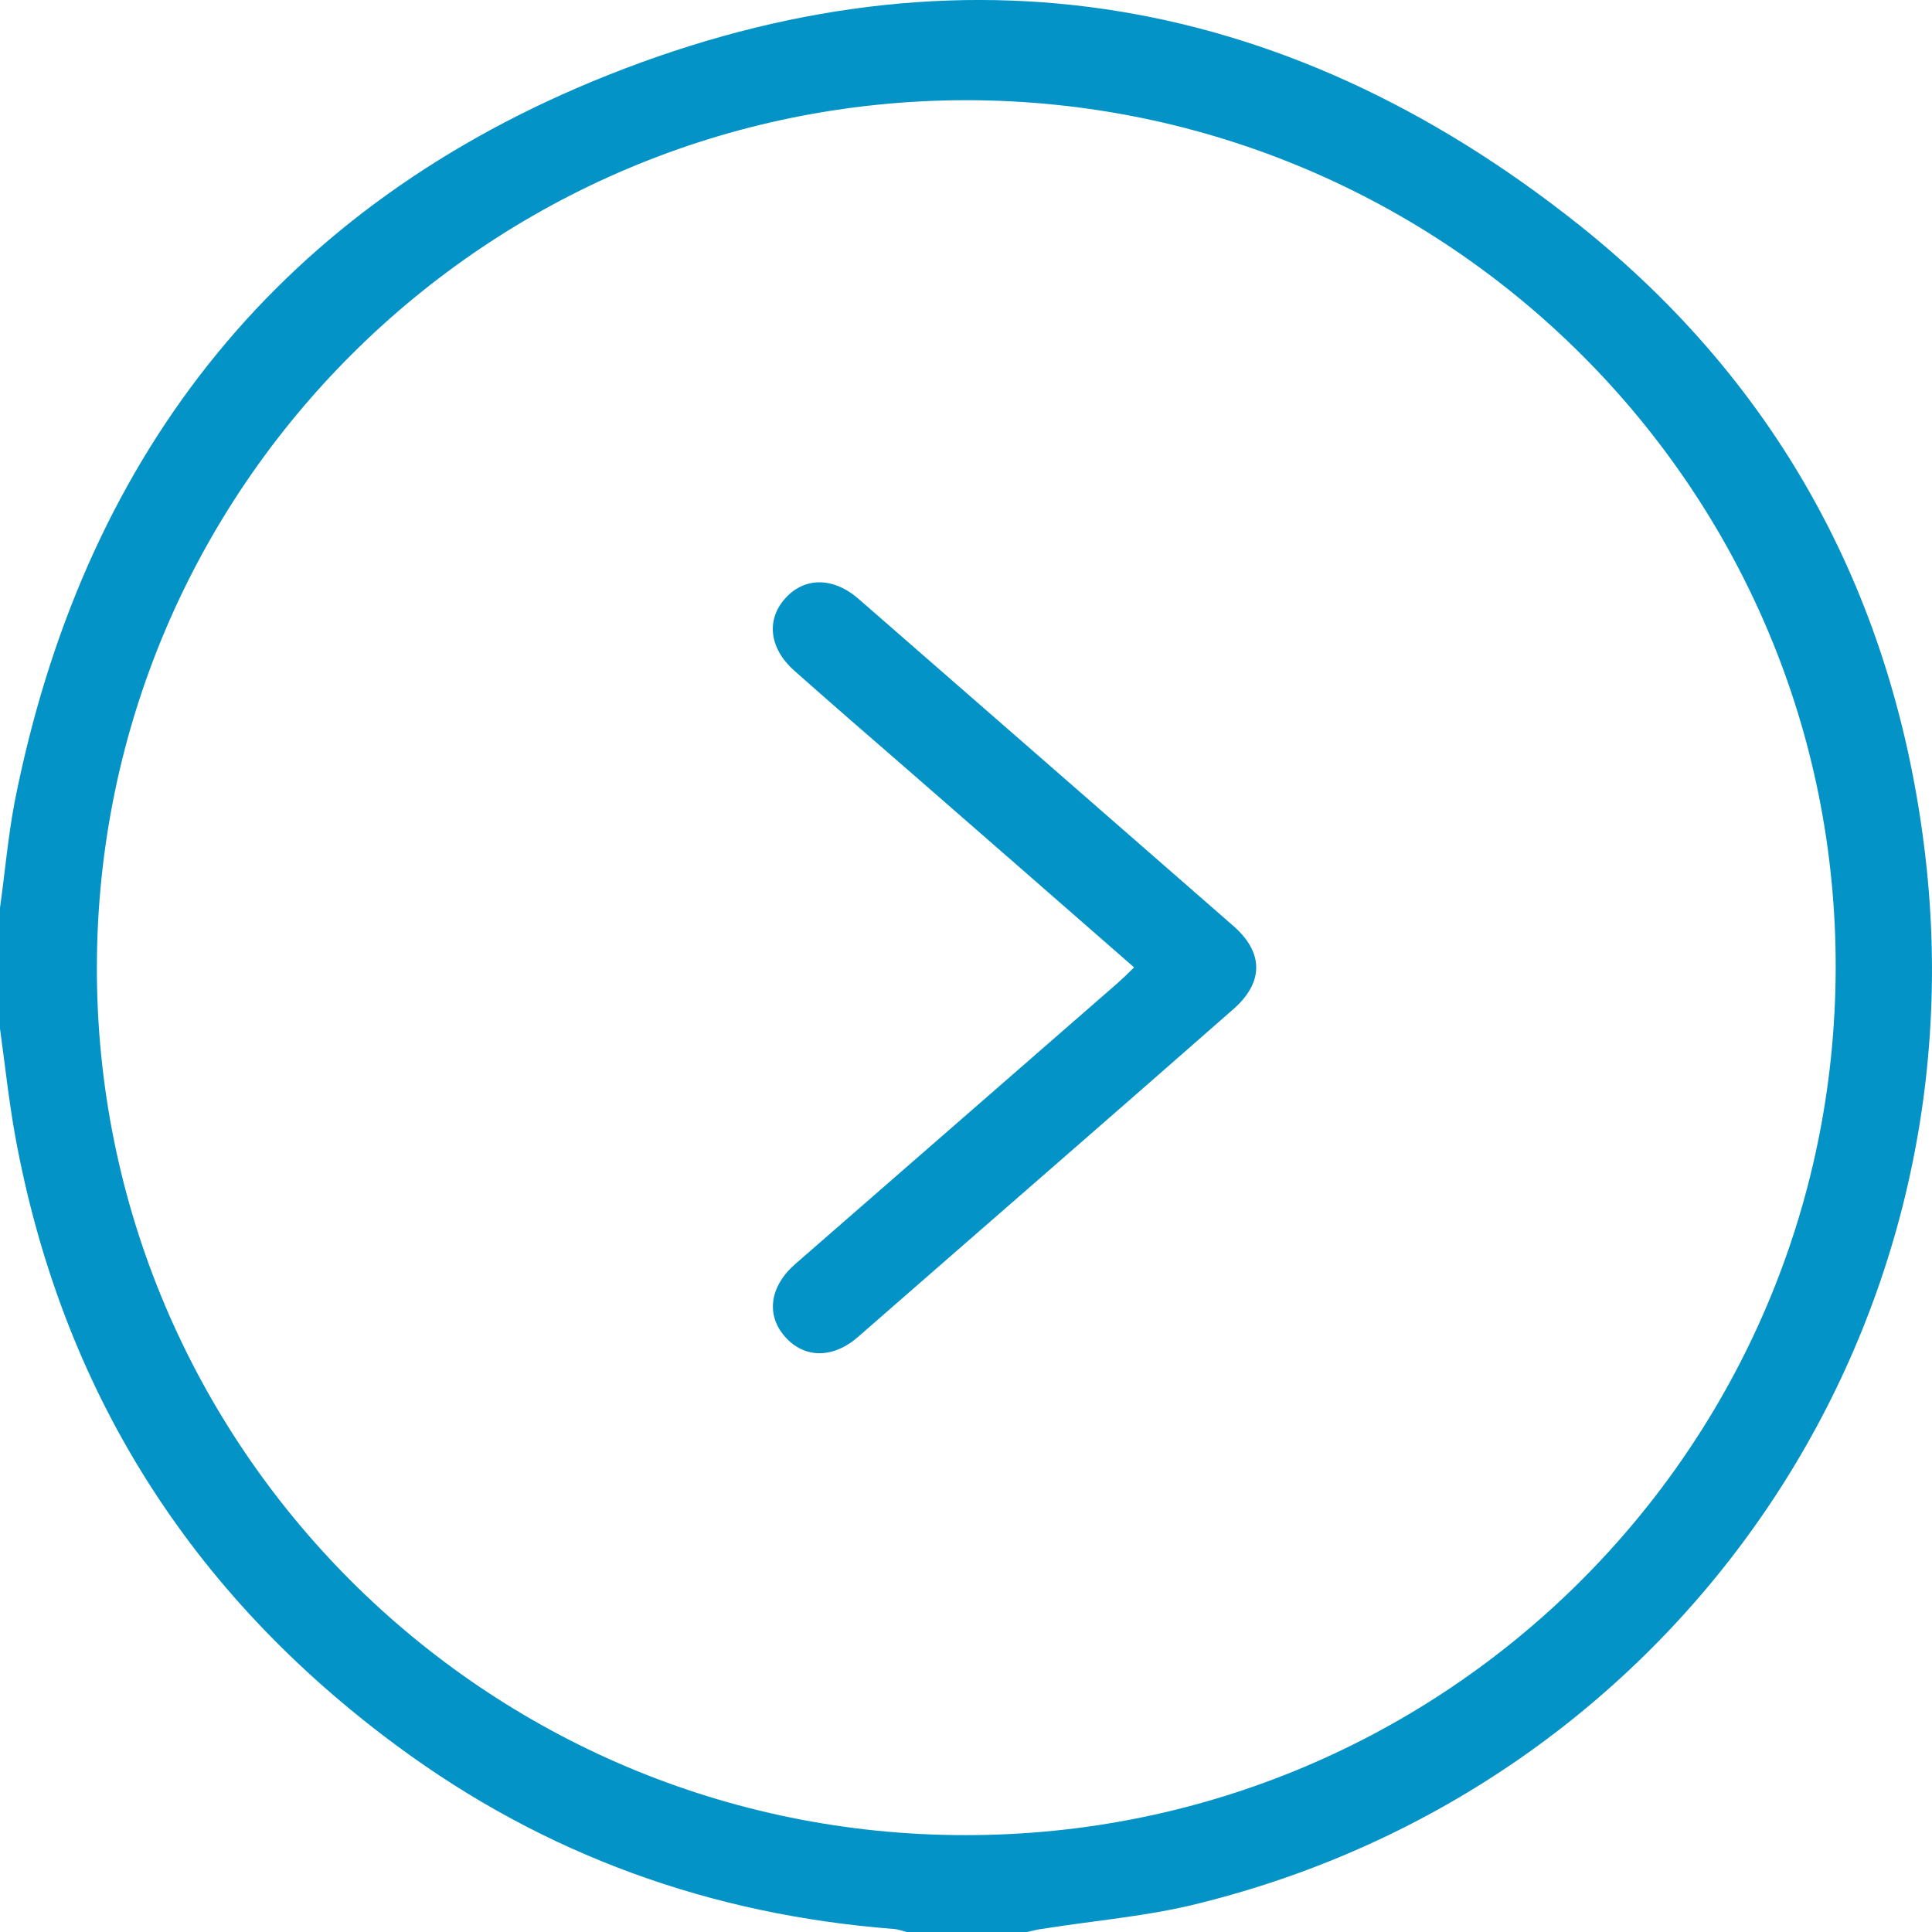
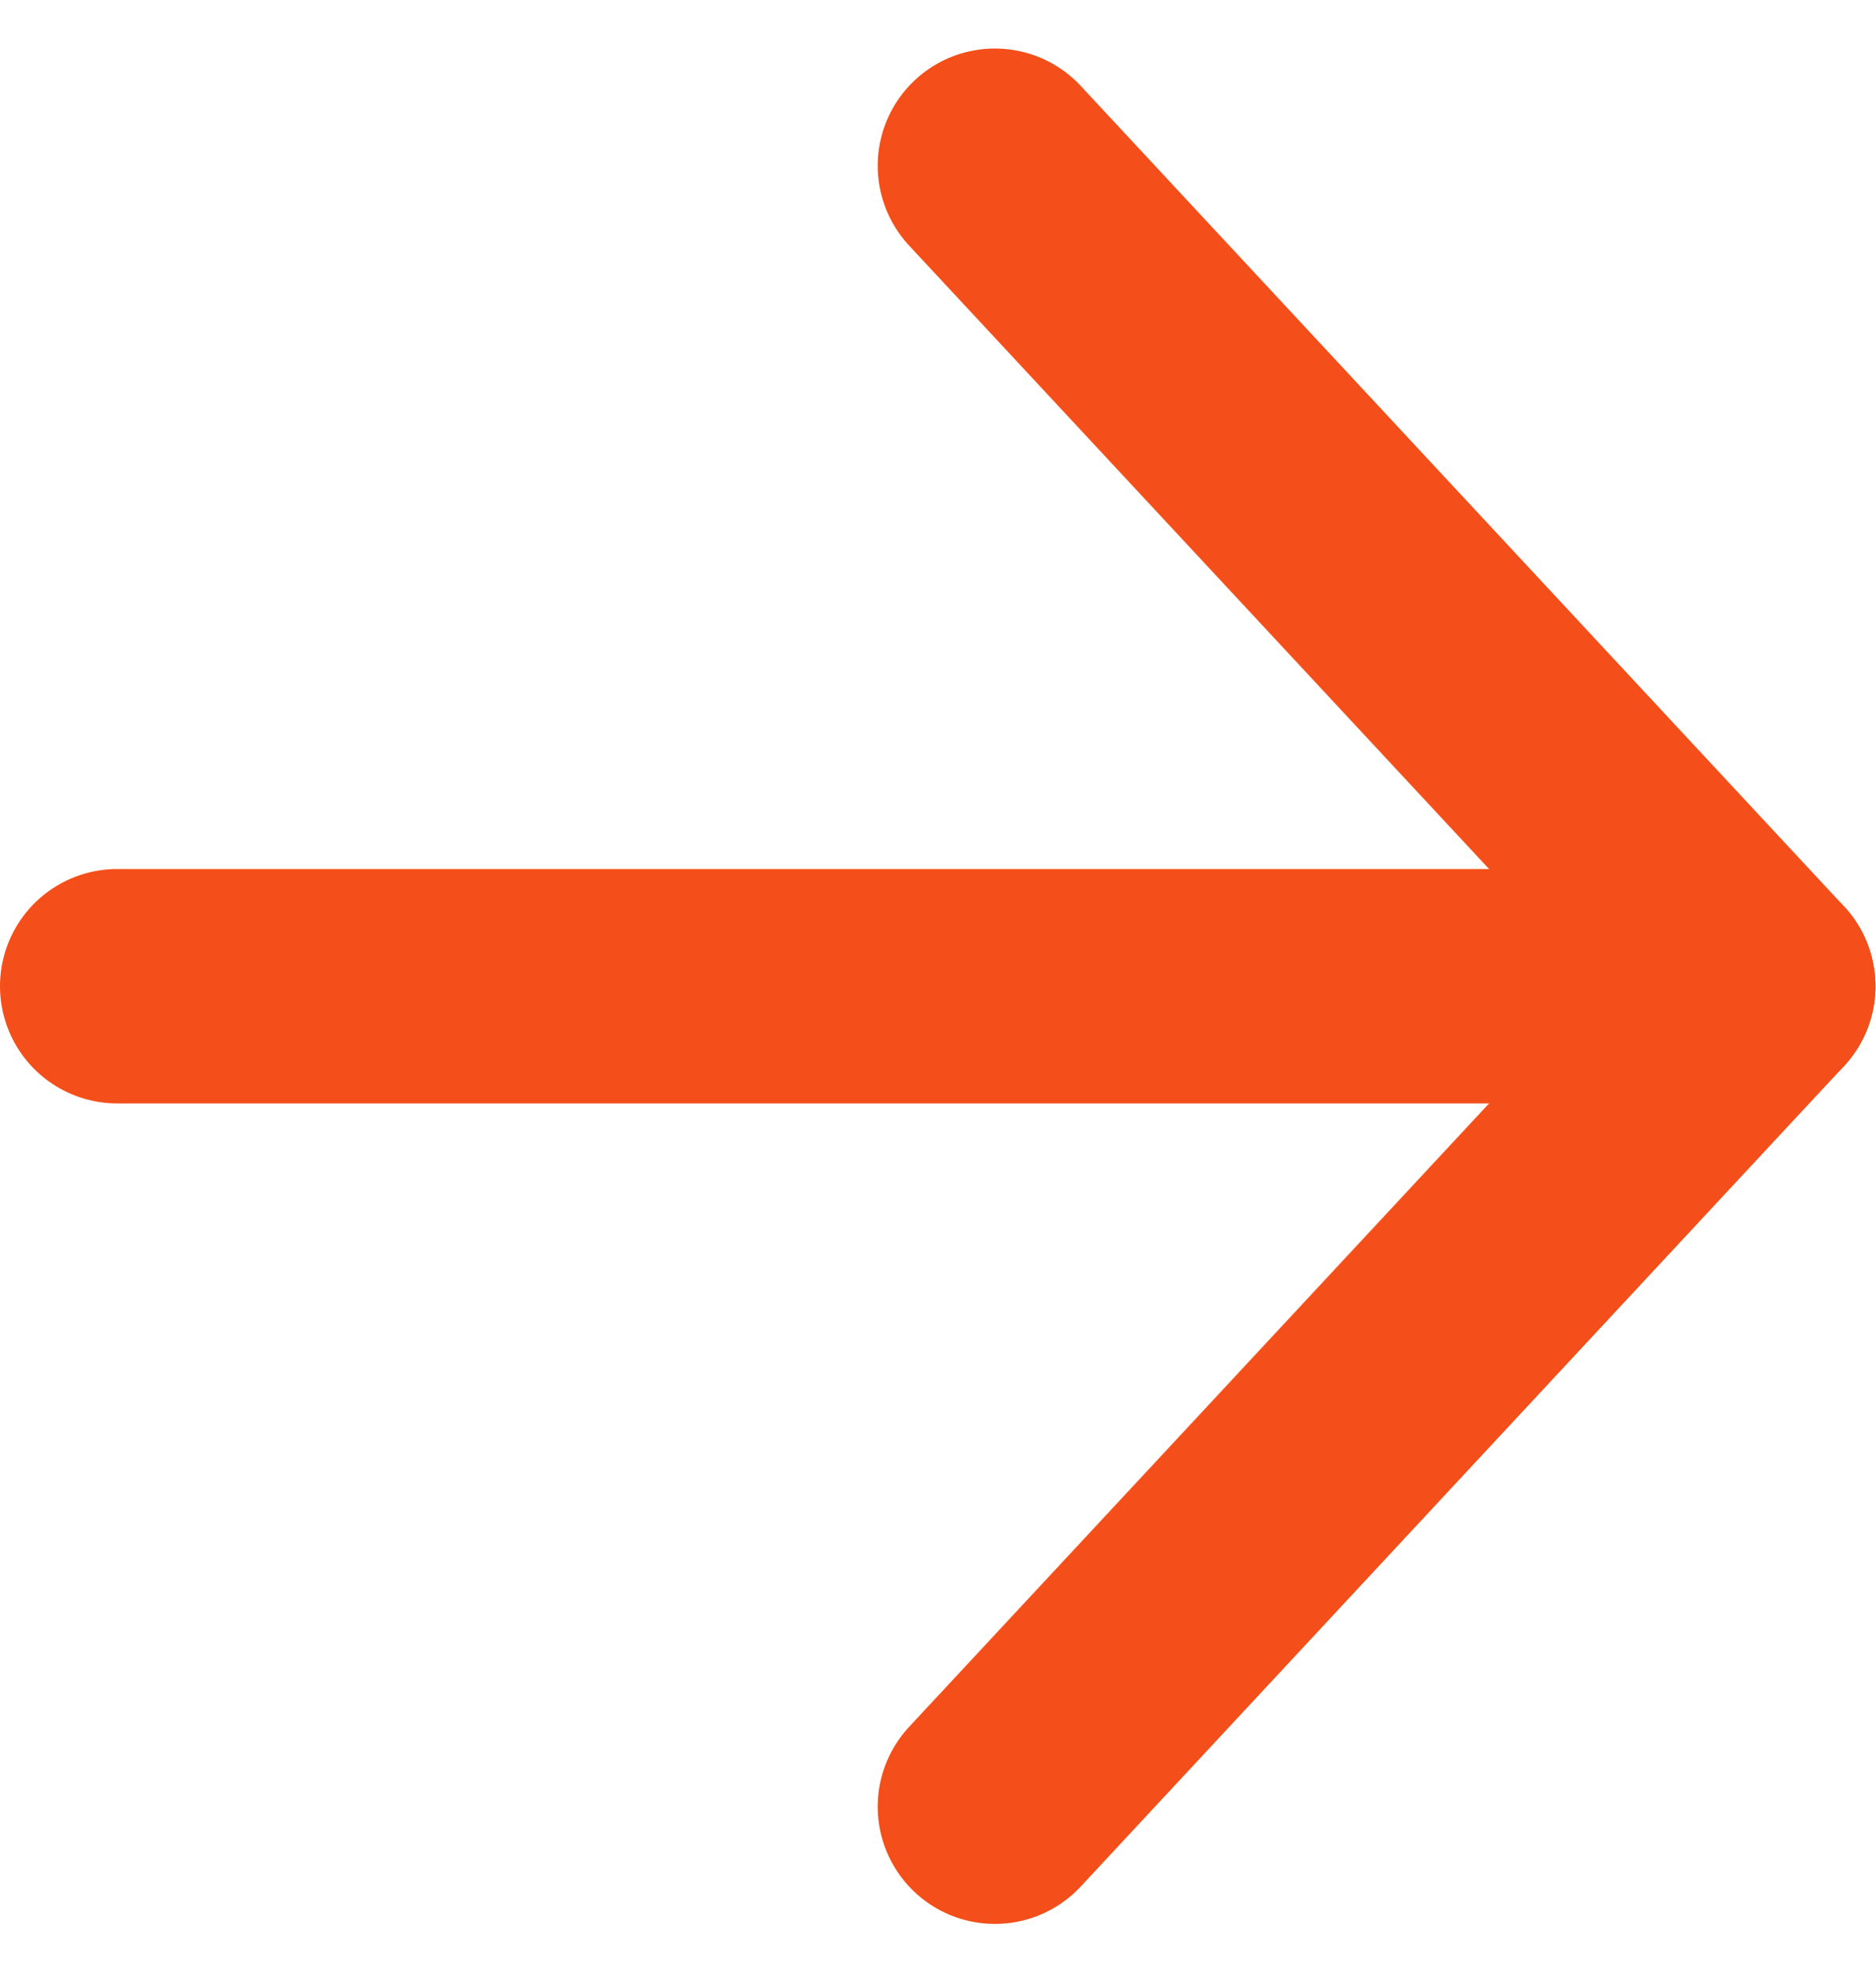
- <svg xmlns="http://www.w3.org/2000/svg" width="7" height="7" viewBox="0 0 7 7" fill="none">
-   <path d="M0 3.289C0.018 3.161 0.029 3.032 0.053 2.906C0.296 1.675 0.985 0.778 2.144 0.296C3.422 -0.234 4.637 -0.047 5.72 0.814C6.451 1.396 6.868 2.174 6.976 3.103C7.18 4.856 6.061 6.47 4.345 6.896C4.16 6.943 3.968 6.958 3.781 6.988C3.76 6.99 3.741 6.996 3.722 7C3.576 7 3.43 7 3.285 7C3.269 6.996 3.254 6.99 3.239 6.989C2.576 6.938 1.973 6.721 1.439 6.326C0.687 5.771 0.223 5.034 0.055 4.116C0.032 3.988 0.018 3.857 0 3.727C0 3.58 0 3.434 0 3.289ZM0.351 3.501C0.347 5.238 1.757 6.649 3.498 6.649C5.236 6.65 6.646 5.246 6.651 3.511C6.657 1.776 5.245 0.366 3.504 0.363C1.765 0.363 0.355 1.766 0.351 3.501ZM4.048 3.563C3.659 3.902 3.269 4.242 2.88 4.581C2.788 4.662 2.775 4.766 2.845 4.844C2.915 4.923 3.02 4.923 3.111 4.842C3.563 4.447 4.016 4.054 4.468 3.657C4.579 3.56 4.579 3.452 4.47 3.356C4.018 2.961 3.565 2.566 3.112 2.171C3.02 2.09 2.915 2.09 2.845 2.168C2.775 2.246 2.787 2.35 2.879 2.431C3.01 2.547 3.142 2.662 3.275 2.777C3.55 3.017 3.827 3.258 4.109 3.505C4.085 3.529 4.067 3.546 4.048 3.563Z" fill="#0493C6" />
+ <svg xmlns="http://www.w3.org/2000/svg" width="8" height="8.413" viewBox="0 0 8 8.413">
+   <g id="Grupo_245" data-name="Grupo 245" transform="translate(0.5 0.707)">
+     <path id="Trazado_96" data-name="Trazado 96" d="M7.5,18h7" transform="translate(-7.5 -14.5)" fill="none" stroke="#f44f1a" stroke-linecap="round" stroke-linejoin="round" stroke-width="1" />
+     <path id="Trazado_97" data-name="Trazado 97" d="M18,7.5,21.256,11,18,14.5" transform="translate(-14.256 -7.5)" fill="none" stroke="#f44f1a" stroke-linecap="round" stroke-linejoin="round" stroke-width="1" />
+   </g>
</svg>
